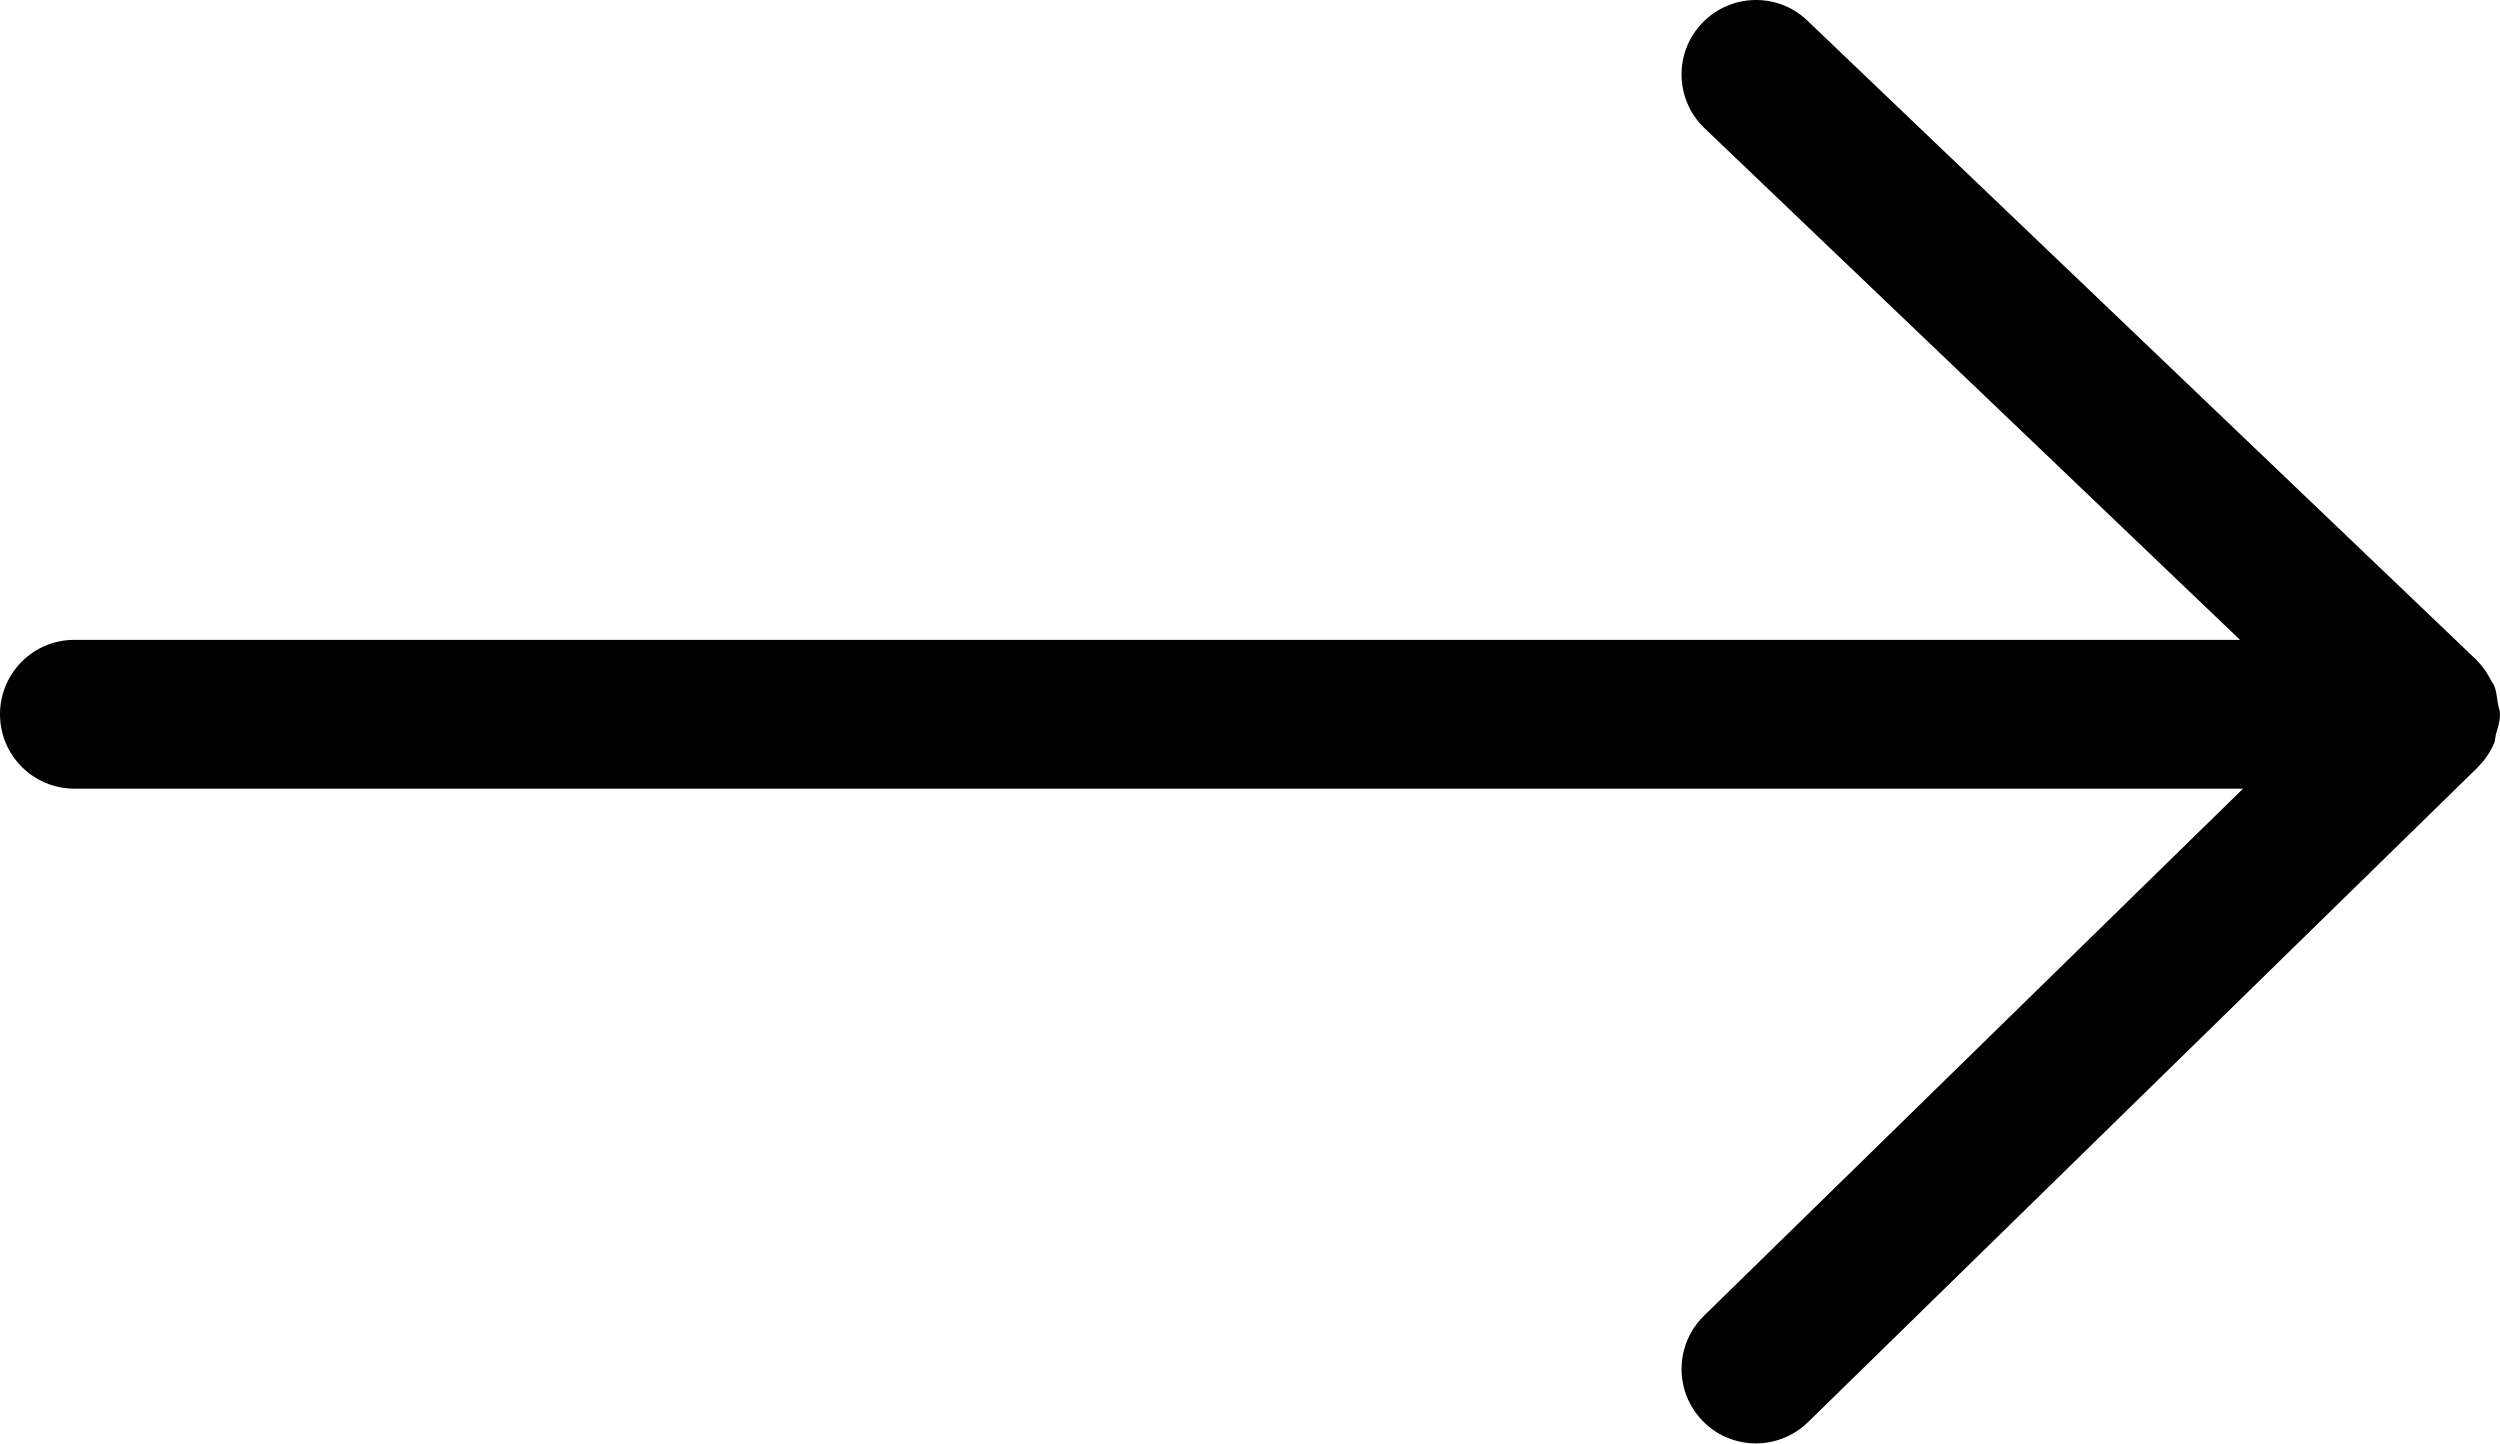
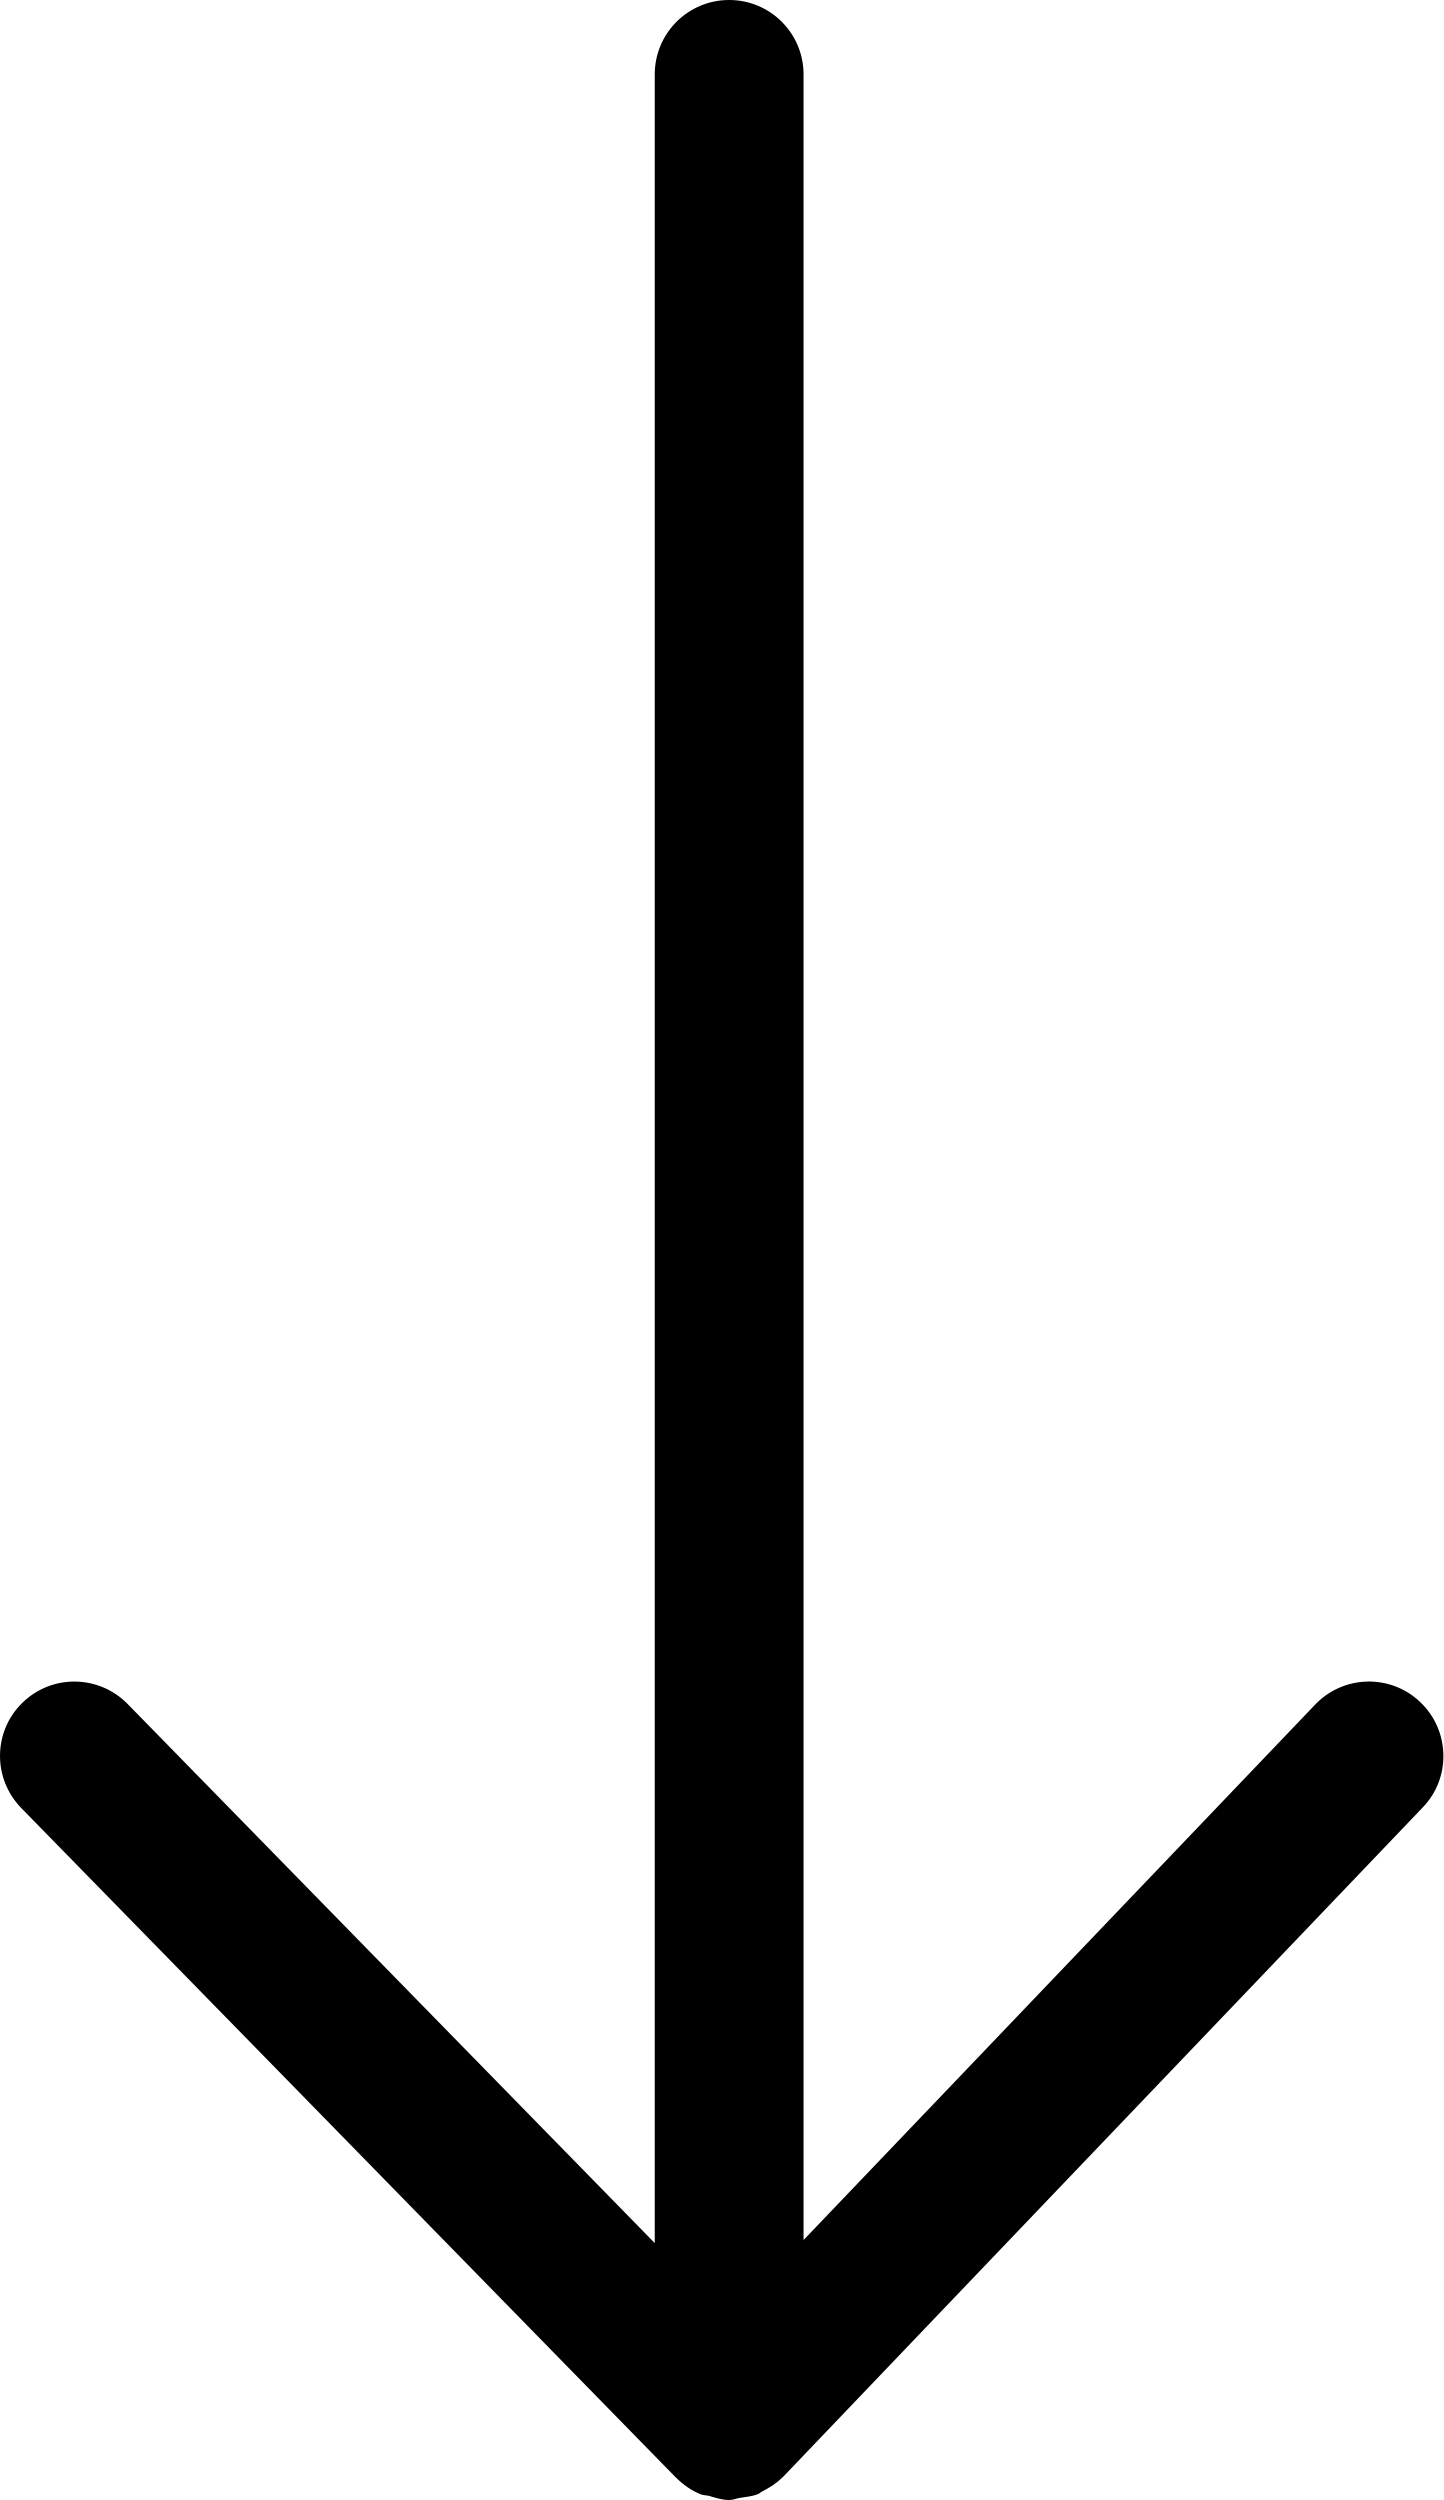
- <svg xmlns="http://www.w3.org/2000/svg" width="692.812" height="400" viewBox="0 0.005 692.812 400">
-   <path d="M692.811 197.942c0-0.02 0-0.039 0-0.061 0-0.02 0-0.039 0-0.061 0-1.024-0.482-1.952-0.604-2.959 -0.281-1.732-0.402-3.483-1.088-5.033 -0.16-0.404-0.523-0.685-0.684-1.068 -1.046-2.033-2.256-3.967-3.867-5.537 -0.039-0.061-0.08-0.121-0.119-0.182L500.876 5.727c-8.174-7.895-21.303-7.57-29.156 0.664 -7.893 8.215-7.569 21.283 0.645 29.137l148.401 141.795H20.619C9.223 177.323 0 186.545 0 197.942c0 11.397 9.224 20.619 20.619 20.619h600.992L472.205 364.648c-8.135 7.973-8.297 21.021-0.322 29.156 4.028 4.146 9.384 6.201 14.739 6.201 5.194 0 10.391-1.973 14.418-5.88l185.57-181.443c0.042-0.021 0.042-0.06 0.042-0.081 1.931-1.893 3.501-4.168 4.551-6.685 0.319-0.766 0.28-1.652 0.482-2.457C692.208 201.668 692.811 199.896 692.811 197.942z" />
+ <svg xmlns="http://www.w3.org/2000/svg" width="230.943" height="400" viewBox="146.405 -146.4 230.943 400">
+   <path d="M263.068 253.6c0.011 0 0.022 0 0.035 0 0.011 0 0.022 0 0.035 0 0.591 0 1.127-0.278 1.708-0.349 1-0.162 2.011-0.232 2.906-0.628 0.233-0.093 0.396-0.302 0.617-0.396 1.174-0.604 2.29-1.302 3.197-2.231 0.035-0.023 0.07-0.047 0.105-0.069l102.374-107.142c4.559-4.719 4.37-12.299-0.383-16.833 -4.743-4.557-12.288-4.37-16.822 0.373l-81.867 85.68v-346.5c0-6.58-5.324-11.905-11.904-11.905 -6.581 0-11.905 5.326-11.905 11.905v346.988l-84.345-86.261c-4.603-4.696-12.136-4.79-16.833-0.186 -2.393 2.326-3.58 5.418-3.58 8.51 0 2.999 1.139 5.999 3.395 8.324l104.758 107.14c0.012 0.024 0.034 0.024 0.046 0.024 1.093 1.115 2.407 2.021 3.86 2.628 0.442 0.184 0.954 0.161 1.419 0.277C260.917 253.252 261.94 253.6 263.068 253.6z" />
</svg>
